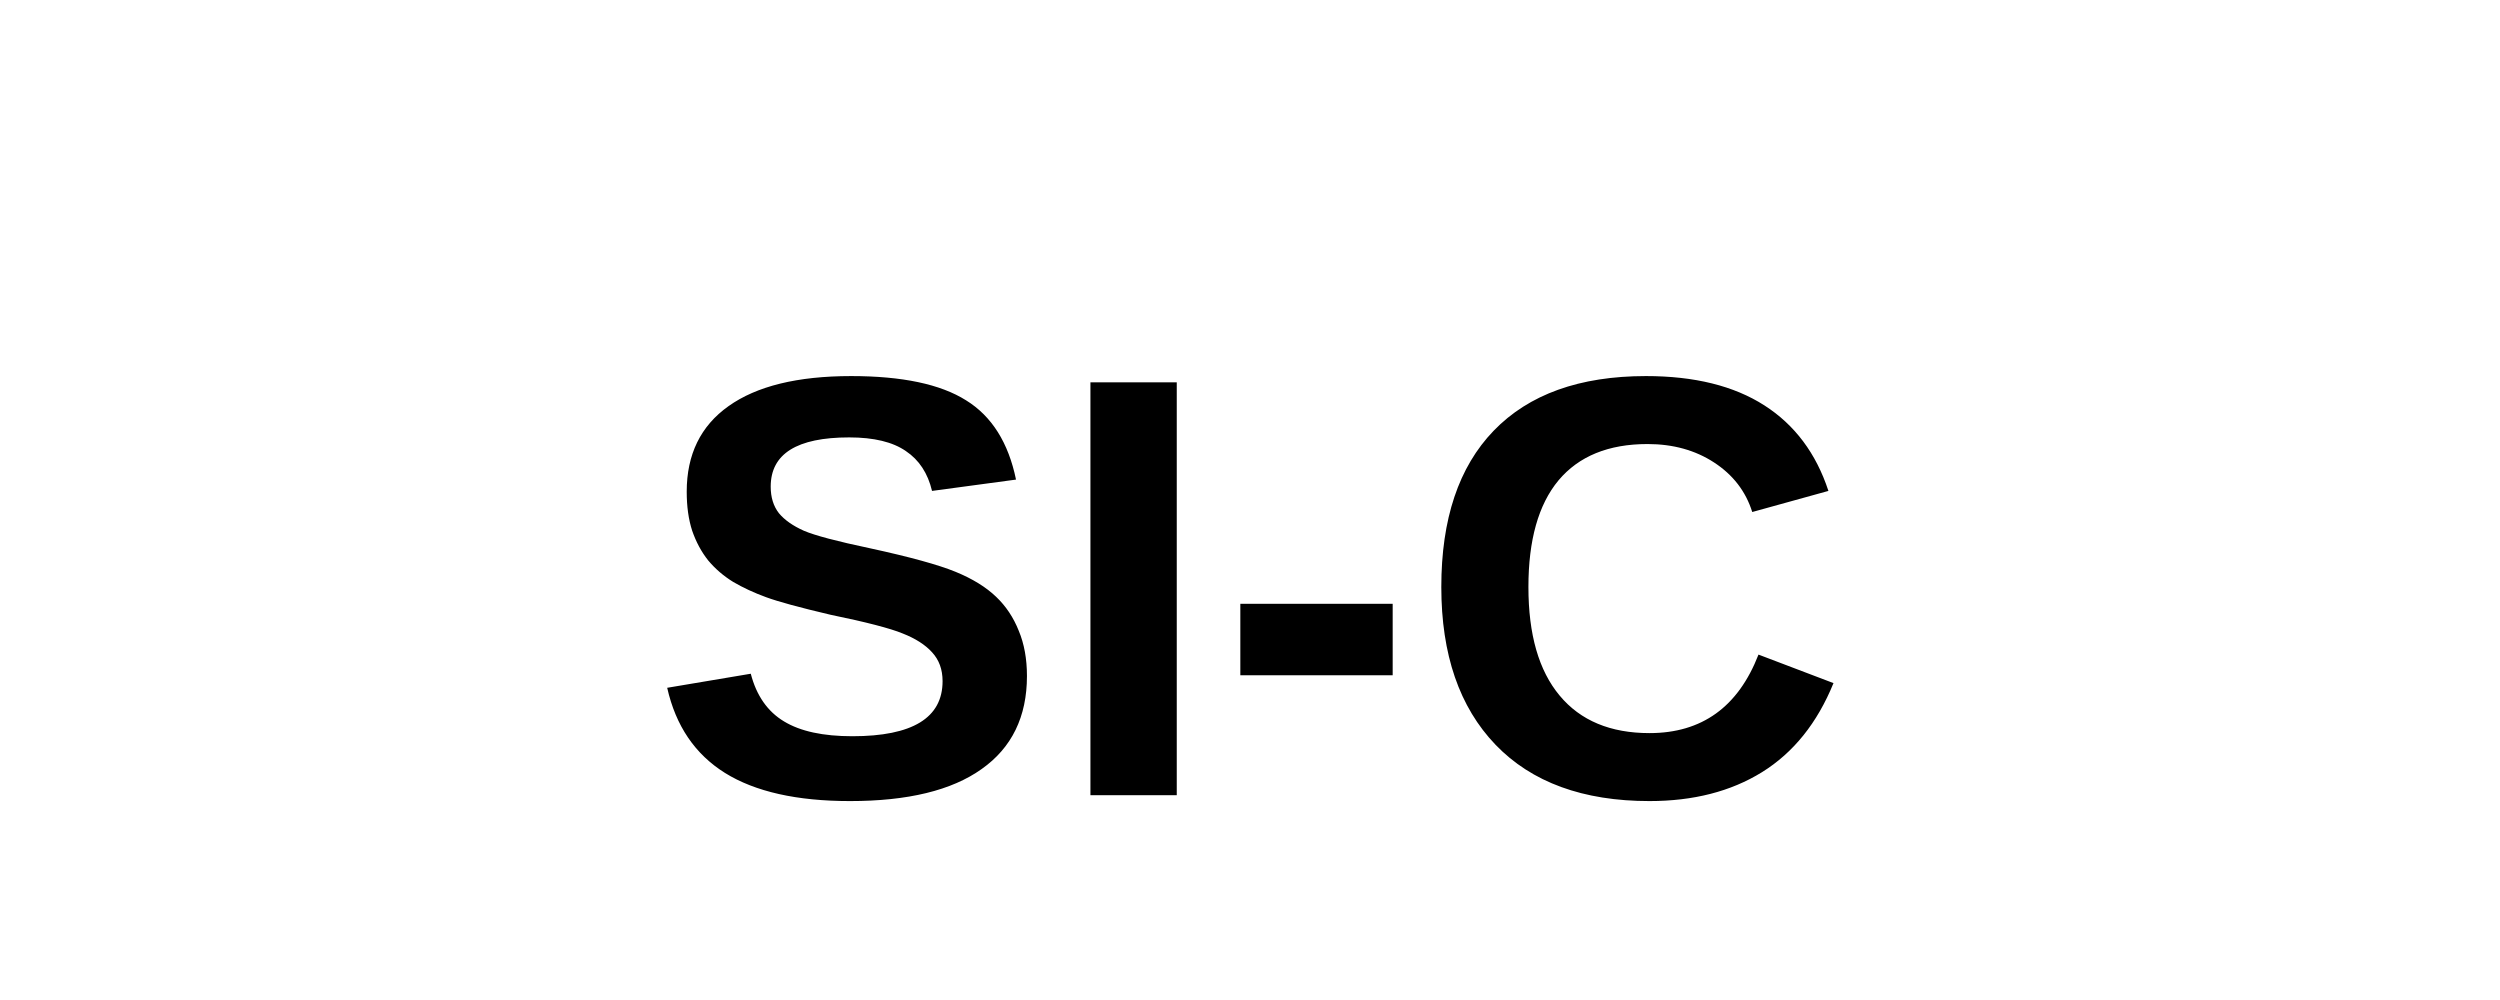
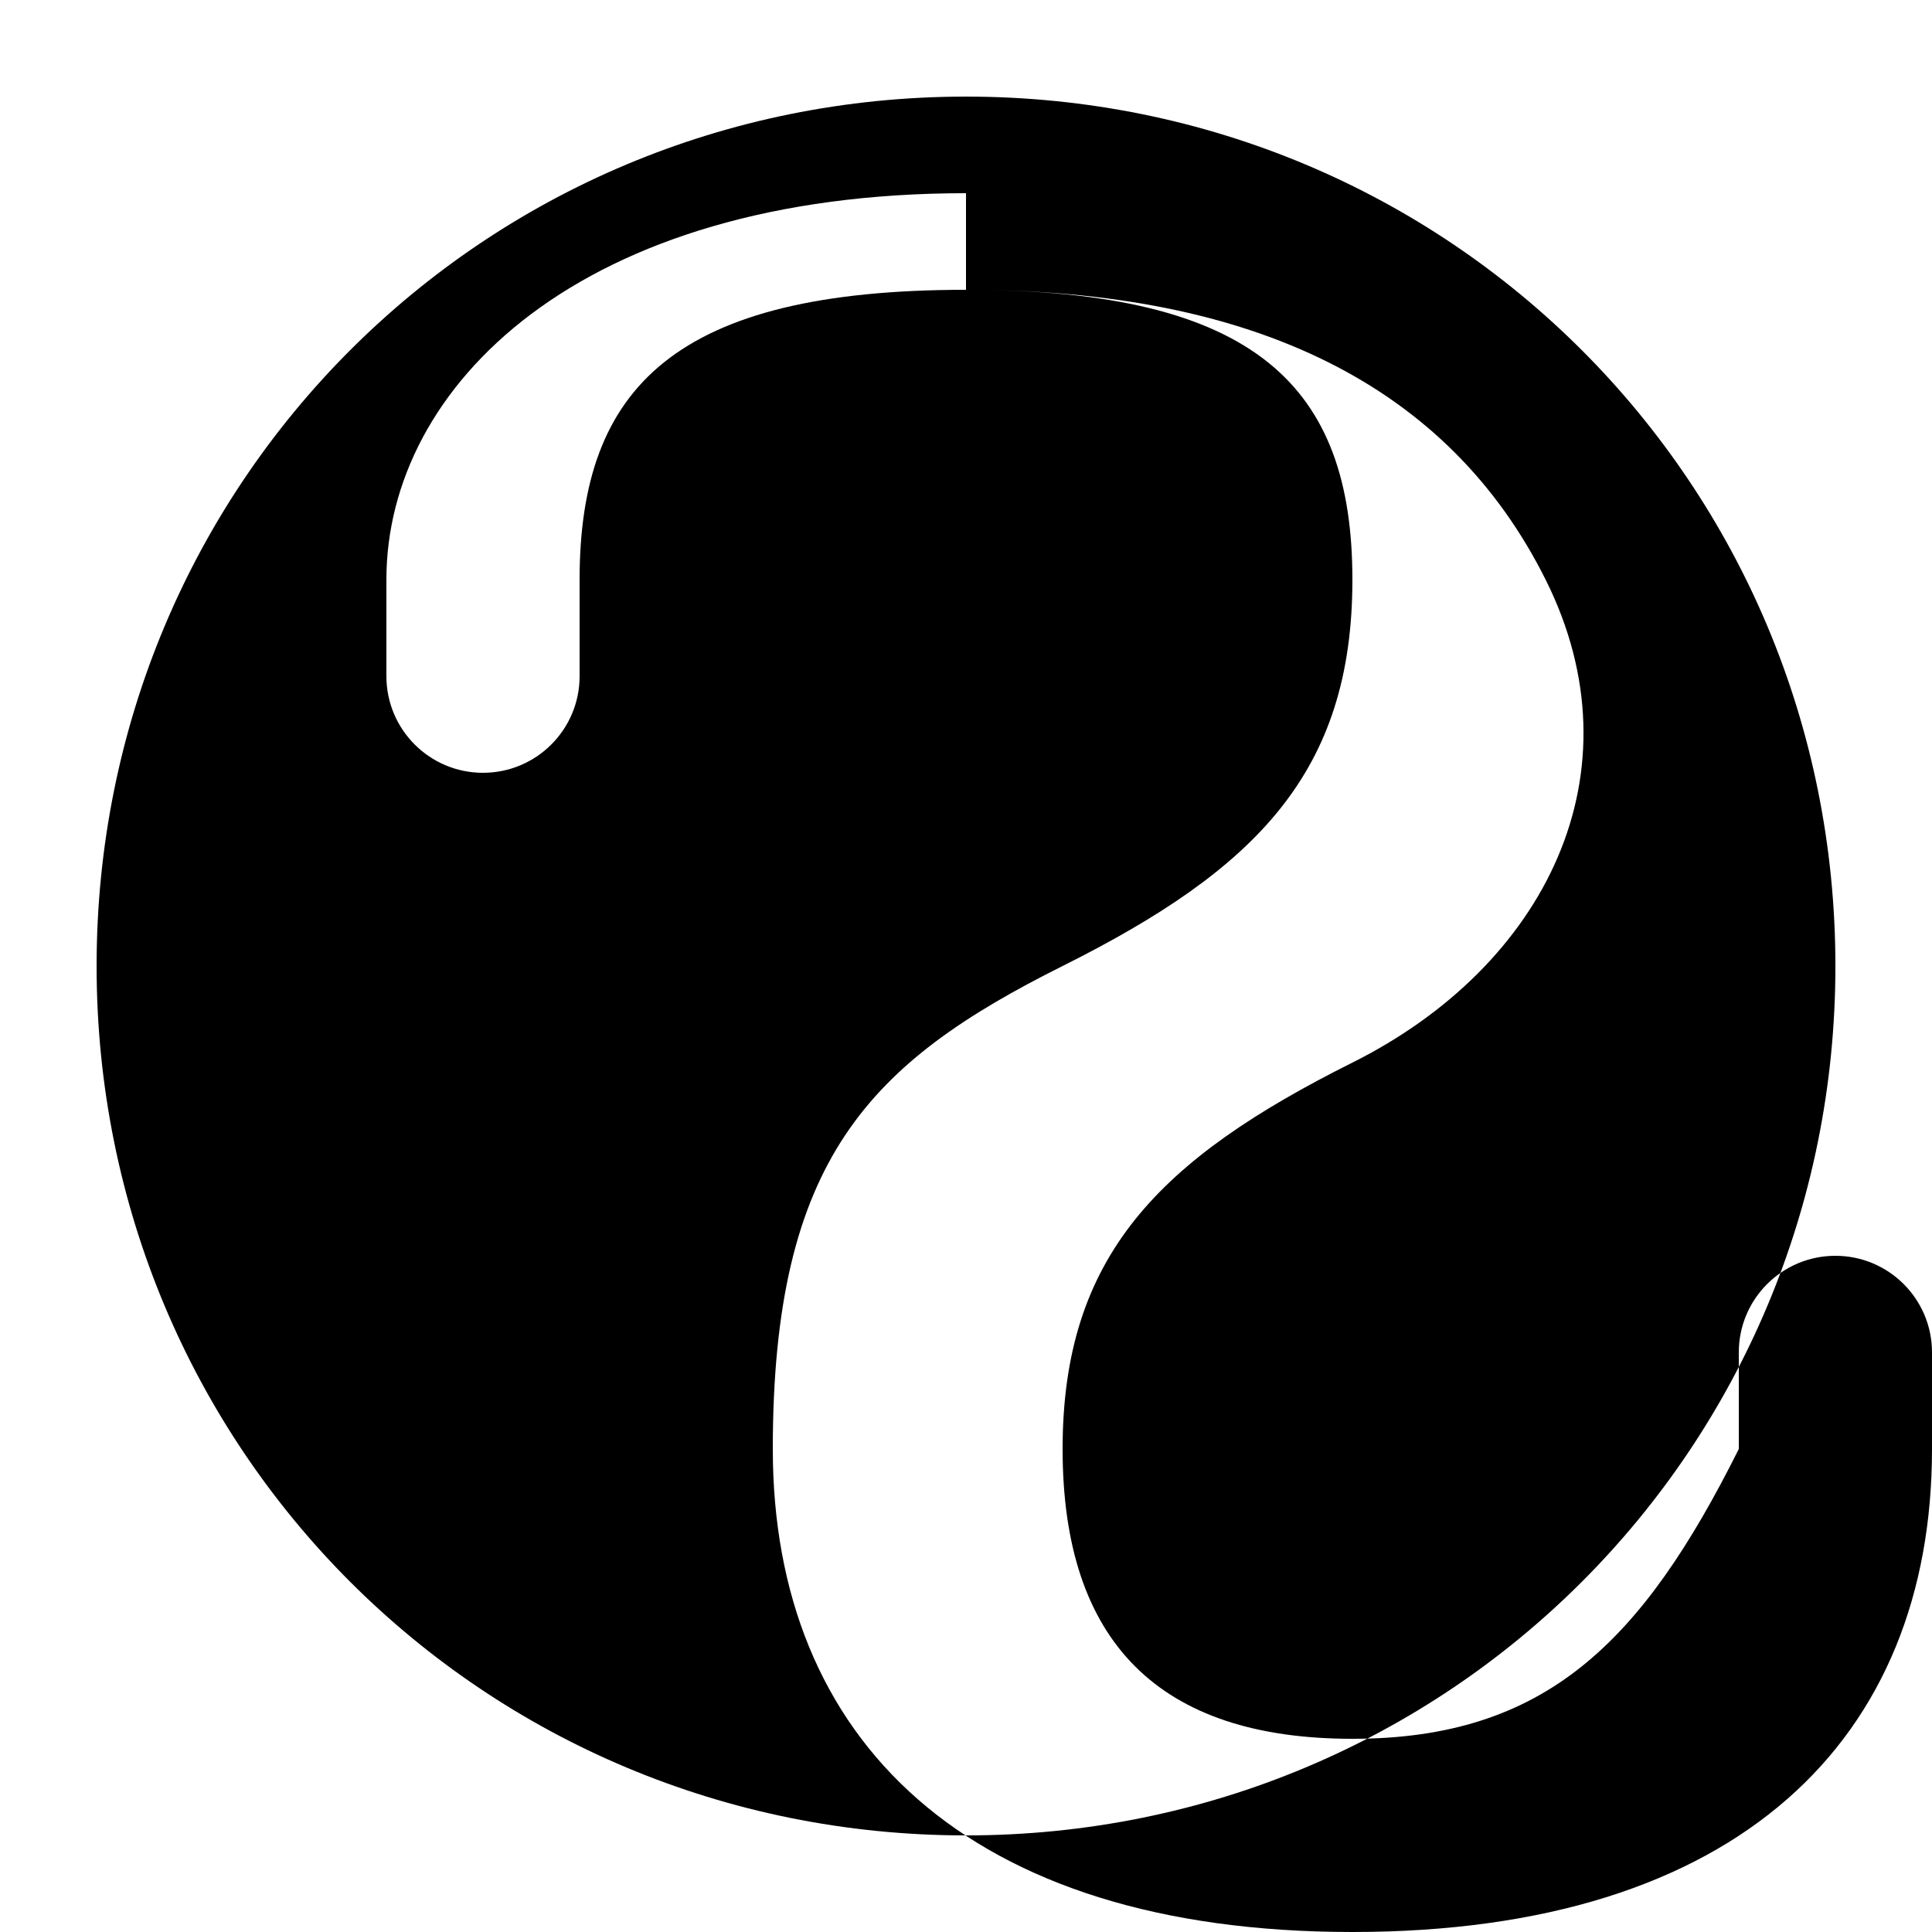
- <svg xmlns="http://www.w3.org/2000/svg" viewBox="0 0 100 40" width="100" height="40">
-   <text x="50" y="25" font-family="Arial, sans-serif" font-size="24" font-weight="bold" fill="black" text-anchor="middle" dominant-baseline="middle">
-     SI-C
-   </text>
+ <svg xmlns="http://www.w3.org/2000/svg" viewBox="0 0 100 100" width="100" height="100">
+   <path fill="black" d="M 50,5 C 25,5 5,25 5,50 C 5,75 25,95 50,95 C 75,95 95,75 95,50 C 95,25 75,5 50,5 Z M 50,15 C 65,15 75,20 80,30 C 85,40 80,50 70,55 C 60,60 55,65 55,75 C 55,85 60,90 70,90 C 80,90 85,85 90,75 L 90,70 A 5,5 0 0 1 100,70 L 100,75 C 100,90 90,100 70,100 C 50,100 40,90 40,75 C 40,60 45,55 55,50 C 65,45 70,40 70,30 C 70,20 65,15 50,15 C 35,15 30,20 30,30 L 30,35 A 5,5 0 0 1 20,35 L 20,30 C 20,20 30,10 50,10" rx="5" ry="5" />
</svg>
